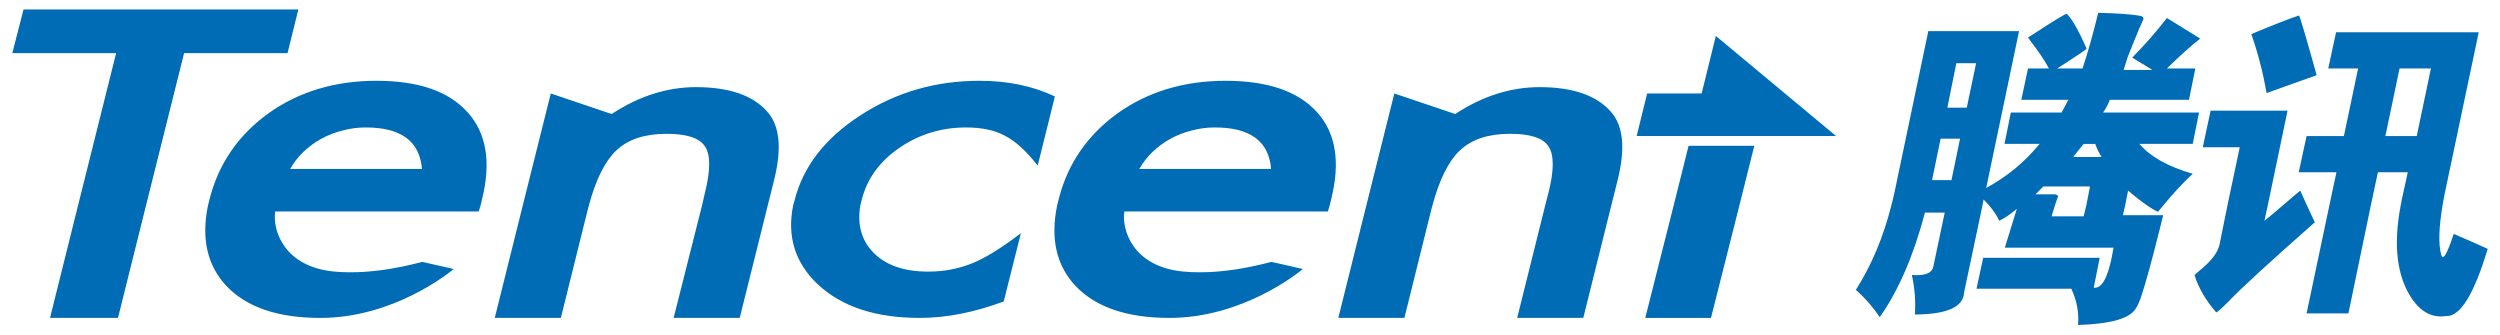
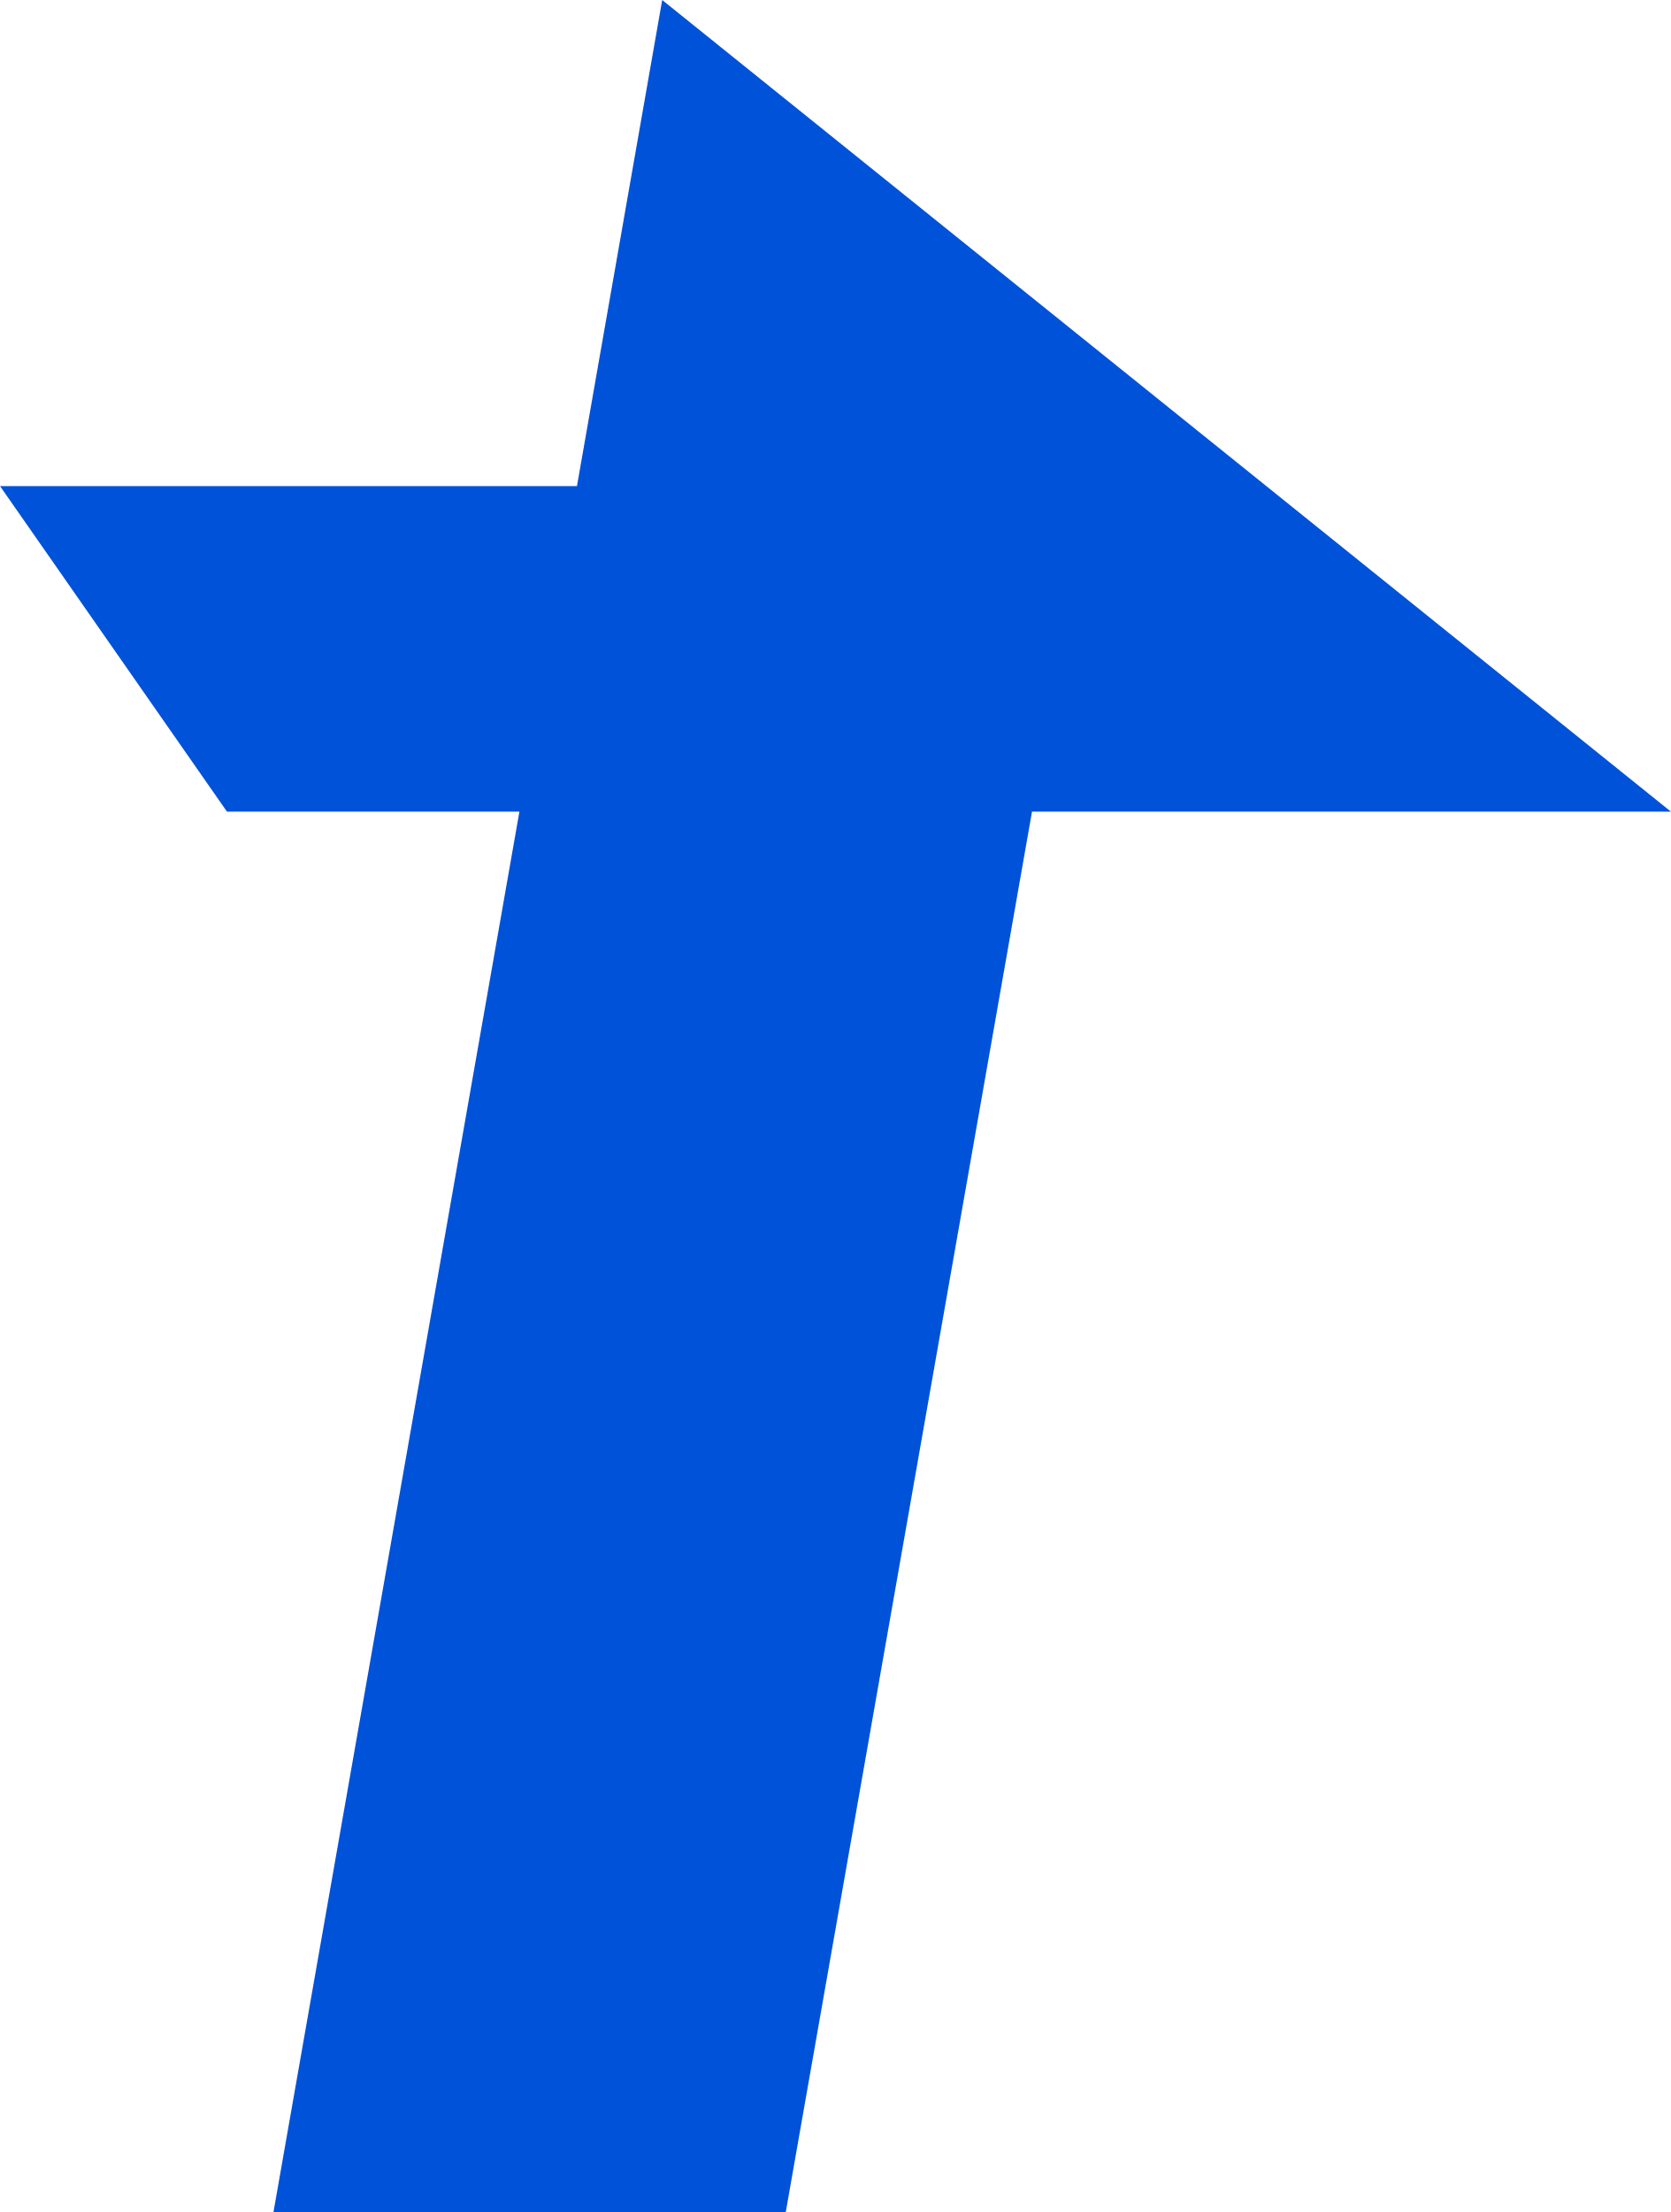
- <svg xmlns="http://www.w3.org/2000/svg" version="1.1" width="1024" height="137" viewBox="-0.792 -0.792 208.741 27.991" id="svg22682">
-   <defs id="defs22684" />
-   <path d="M 0.938,0 0,3.656 l 8.688,0 -3.188,12.75 -2.344,9.406 5.688,0 2.344,-9.406 3.188,-12.75 8.656,0 L 23.938,0 l -23,0 z m 173.625,0.281 c -0.463,1.9 -0.887,3.382 -1.312,4.656 l -2.125,0 0.688,-0.438 c 1.185,-0.769 1.769,-1.164 1.781,-1.219 -0.632,-1.429 -1.167,-2.415 -1.656,-2.906 -0.014,-0.089 -0.916,0.463 -2.656,1.594 l -0.594,0.375 c 0.013,0.028 0.084,0.134 0.219,0.312 0.613,0.796 1.13,1.546 1.531,2.281 l -1.75,0 -0.562,2.625 3.938,0 -0.281,0.531 L 171.5,8.625 l -4.25,0 -0.531,2.625 2.938,0 c -1.254,1.53 -2.745,2.759 -4.469,3.688 l 2.75,-13.125 -7.594,0 L 157.5,15.375 c -0.076,0.355 -0.163,0.693 -0.25,1.031 -0.661,2.624 -1.645,4.978 -2.969,7.062 0.802,0.709 1.456,1.469 2,2.281 1.591,-2.27 2.841,-5.176 3.781,-8.75 l 1.656,0 -0.938,4.438 c -0.074,0.608 -0.691,0.881 -1.812,0.781 0.234,1.086 0.334,2.174 0.25,3.312 2.706,-0.018 4.072,-0.627 4.125,-1.875 l 1.531,-7.25 0.094,-0.5 c 0.169,0.169 0.326,0.335 0.469,0.5 0.365,0.43 0.649,0.853 0.844,1.281 0.415,-0.205 0.907,-0.52 1.469,-1 l -1,3.25 9.094,0 -0.156,0.844 c -0.36,1.755 -0.866,2.607 -1.5,2.5 l 0.5,-2.5 -9.75,0 -0.562,2.594 7.938,0 c 0.454,0.979 0.647,1.981 0.562,3.031 2.533,-0.083 4.084,-0.472 4.688,-1.188 0.189,-0.209 0.388,-0.571 0.594,-1.188 0.414,-1.239 0.899,-3.05 1.5,-5.438 l 0.344,-1.375 -3.375,0 0.188,-0.812 0.25,-1.25 c 0.6,0.525 1.133,0.934 1.594,1.25 0.341,0.234 0.642,0.412 0.906,0.531 0.145,-0.181 0.294,-0.36 0.438,-0.531 0.87,-1.056 1.696,-1.936 2.469,-2.656 -2.038,-0.58 -3.53,-1.413 -4.469,-2.5 l 4.469,0 0.531,-2.625 -8.031,0 c 0.215,-0.315 0.415,-0.654 0.562,-1.062 l 6.625,0 0.531,-2.625 -2.375,0 c 1.038,-1.014 1.95,-1.847 2.781,-2.5 l -2.781,-1.719 c -0.891,1.137 -1.853,2.245 -2.906,3.312 l 1.688,1.031 -2.406,0 0.344,-1.094 0.438,-1.094 c 0.365,-0.921 0.665,-1.621 0.875,-2.062 C 178.364,0.631 178.245,0.54 177.875,0.5 177.174,0.39 176.072,0.318 174.562,0.281 z M 191.375,0.5 c -0.848,0.281 -2.165,0.795 -4,1.562 0.578,1.646 0.994,3.289 1.281,4.938 0.649,-0.246 2.056,-0.73 4.188,-1.5 -0.889,-3.2 -1.397,-4.874 -1.469,-5 z m 3.094,1.406 -0.656,3.031 2.5,0 -1.188,5.656 -3.125,0 -0.656,3.031 3.156,0 -0.594,2.781 L 192,25.438 l 3.5,0 1.875,-9.031 0.594,-2.781 2.5,0 -0.5,2.281 c -0.036,0.169 -0.062,0.334 -0.094,0.5 -0.64,3.351 -0.311,5.973 0.969,7.844 0.78,1.109 1.721,1.577 2.844,1.406 1.163,0.06 2.326,-1.816 3.469,-5.625 -1.04,-0.472 -1.998,-0.889 -2.844,-1.25 -0.568,1.745 -0.92,2.311 -1.062,1.688 -0.224,-0.89 -0.177,-2.244 0.125,-4.062 0.098,-0.588 0.223,-1.219 0.375,-1.906 l 2.656,-12.594 -11.938,0 z m -51.906,0.312 -1.188,4.812 -4.562,0 -0.875,3.562 16.688,0 -10.062,-8.375 z m 20.125,2.281 1.656,0 -0.781,3.719 -1.625,0 0.75,-3.719 z m 37.094,0.438 2.625,0 -1.188,5.656 -2.625,0 1.188,-5.656 z M 30.469,5.969 c -3.467,0 -6.475,0.906 -9.031,2.719 -2.542,1.839 -4.194,4.247 -4.938,7.219 -0.044,0.174 -0.09,0.33 -0.125,0.5 -0.571,2.759 -0.065,5.009 1.531,6.719 1.701,1.8 4.326,2.688 7.875,2.688 6.049,0 10.685,-3.69 11.156,-4.094 L 34.312,21.125 c -0.618,0.142 -3.98,1.116 -7.344,0.812 C 22.725,21.556 21.762,18.449 22,16.906 l 17.031,0 0.156,-0.5 0.125,-0.531 c 0.772,-3.098 0.364,-5.534 -1.219,-7.281 -1.595,-1.762 -4.122,-2.625 -7.625,-2.625 z m 50.469,0 c -3.649,0 -6.949,0.946 -9.938,2.875 -2.994,1.93 -4.83,4.321 -5.531,7.125 -0.039,0.154 -0.095,0.286 -0.125,0.438 -0.524,2.603 0.17,4.804 2.062,6.594 2.007,1.877 4.849,2.812 8.531,2.812 2.231,0 4.572,-0.463 7.031,-1.375 l 1.438,-5.719 c -1.635,1.259 -3.006,2.095 -4.094,2.531 -1.123,0.45 -2.336,0.688 -3.656,0.688 -2.069,0 -3.634,-0.555 -4.688,-1.688 -0.932,-1.02 -1.266,-2.315 -1,-3.844 0.03,-0.169 0.081,-0.326 0.125,-0.5 0.431,-1.722 1.469,-3.17 3.125,-4.312 1.653,-1.143 3.524,-1.719 5.594,-1.719 1.319,0 2.386,0.224 3.25,0.688 0.88,0.449 1.802,1.291 2.75,2.5 L 87.25,7.281 C 85.386,6.395 83.284,5.969 80.938,5.969 z m 20.594,0 C 98.062,5.969 95.055,6.875 92.5,8.688 c -2.544,1.839 -4.195,4.247 -4.938,7.219 -0.044,0.174 -0.089,0.33 -0.125,0.5 C 86.865,19.165 87.37,21.415 88.969,23.125 c 1.699,1.8 4.327,2.688 7.875,2.688 6.046,0 10.686,-3.69 11.156,-4.094 L 105.375,21.125 c -0.618,0.142 -3.98,1.116 -7.344,0.812 -4.242,-0.381 -5.209,-3.489 -4.969,-5.031 l 17.031,0 0.156,-0.5 0.125,-0.531 c 0.775,-3.098 0.393,-5.534 -1.188,-7.281 -1.595,-1.762 -4.152,-2.625 -7.656,-2.625 z M 57.219,6.5 c -2.41,0 -4.766,0.745 -7.062,2.25 l -5.094,-1.719 -2.344,9.375 -2.344,9.406 5.531,0 2.25,-9.062 c 0.029,-0.116 0.065,-0.239 0.094,-0.344 0.575,-2.16 1.346,-3.7 2.281,-4.594 1.002,-0.95 2.395,-1.406 4.219,-1.406 1.677,0 2.764,0.341 3.219,1.062 0.474,0.705 0.464,1.992 0,3.844 l -0.25,1.094 -2.375,9.406 5.531,0 2.344,-9.406 0.531,-2.125 C 64.414,11.633 64.231,9.736 63.187,8.562 61.984,7.188 59.989,6.5 57.219,6.5 z m 70.594,0 c -2.411,0 -4.764,0.745 -7.062,2.25 l -5.094,-1.719 -2.344,9.375 -2.344,9.406 5.531,0 2.25,-9.062 c 0.03,-0.116 0.064,-0.239 0.094,-0.344 0.578,-2.16 1.344,-3.7 2.281,-4.594 1.004,-0.95 2.393,-1.406 4.219,-1.406 1.676,0 2.763,0.341 3.219,1.062 0.472,0.705 0.464,1.992 0,3.844 l -0.281,1.094 -2.344,9.406 5.531,0 2.344,-9.406 0.531,-2.125 c 0.664,-2.649 0.48,-4.545 -0.562,-5.719 C 132.579,7.188 130.58,6.5 127.812,6.5 z m 56.156,1.969 -0.656,3.062 3.094,0 -1.031,4.875 -0.656,3.25 c -0.142,0.68 -0.686,1.389 -1.625,2.156 -0.276,0.228 -0.446,0.374 -0.469,0.438 0.344,1.076 0.956,2.126 1.812,3.094 0.066,0.018 0.432,-0.305 1.062,-0.938 0.94,-0.996 3.325,-3.192 7.188,-6.594 -0.013,-0.044 -0.225,-0.5 -0.625,-1.344 l -0.031,-0.062 -0.562,-1.25 -0.625,0.531 c -0.3,0.264 -0.59,0.506 -0.844,0.719 -0.675,0.585 -1.188,1.014 -1.531,1.281 l 0.281,-1.281 1.656,-7.938 -6.438,0 z M 29.594,9.875 c 2.933,0 4.5,1.153 4.688,3.469 l -11.031,0 c 0.312,-0.54 0.675,-1.012 1.125,-1.438 0.446,-0.422 0.95,-0.799 1.5,-1.094 0.565,-0.31 1.156,-0.532 1.781,-0.688 0.627,-0.168 1.27,-0.25 1.938,-0.25 z m 71.062,0 c 2.933,0 4.503,1.153 4.688,3.469 l -11.031,0 c 0.315,-0.54 0.679,-1.012 1.125,-1.438 0.449,-0.422 0.956,-0.799 1.5,-1.094 0.57,-0.31 1.156,-0.532 1.781,-0.688 0.63,-0.168 1.269,-0.25 1.938,-0.25 z m 60.719,0.938 1.625,0 -0.719,3.469 -1.625,0 0.719,-3.469 z m 11.969,0.438 0.969,0 c 0.129,0.371 0.307,0.741 0.531,1.094 l -2.375,0 0.438,-0.562 0.438,-0.531 z m -33.062,0.156 -1.25,5 -2.375,9.406 5.5,0 2.375,-9.406 1.25,-5 -5.5,0 z m 29.688,3.406 3.906,0 -0.312,1.594 -0.219,0.906 -2.688,0 c 0.1,-0.335 0.19,-0.635 0.281,-0.906 0.104,-0.312 0.188,-0.579 0.281,-0.812 -0.131,-0.075 -0.211,-0.125 -0.281,-0.125 l -1.625,0 0.656,-0.656 z" id="path22339" style="fill:#006cb6;fill-opacity:1;fill-rule:nonzero;stroke:none" />
+ <svg xmlns="http://www.w3.org/2000/svg" viewBox="0 0 163.47 216.36" width="1889" height="2500">
+   <path d="M56.44 47.55H0l22.2 31.84h28.61L26.75 216.36h50.12l24.09-136.97h62.51L64.78 0z" fill="#0052d9" />
</svg>
